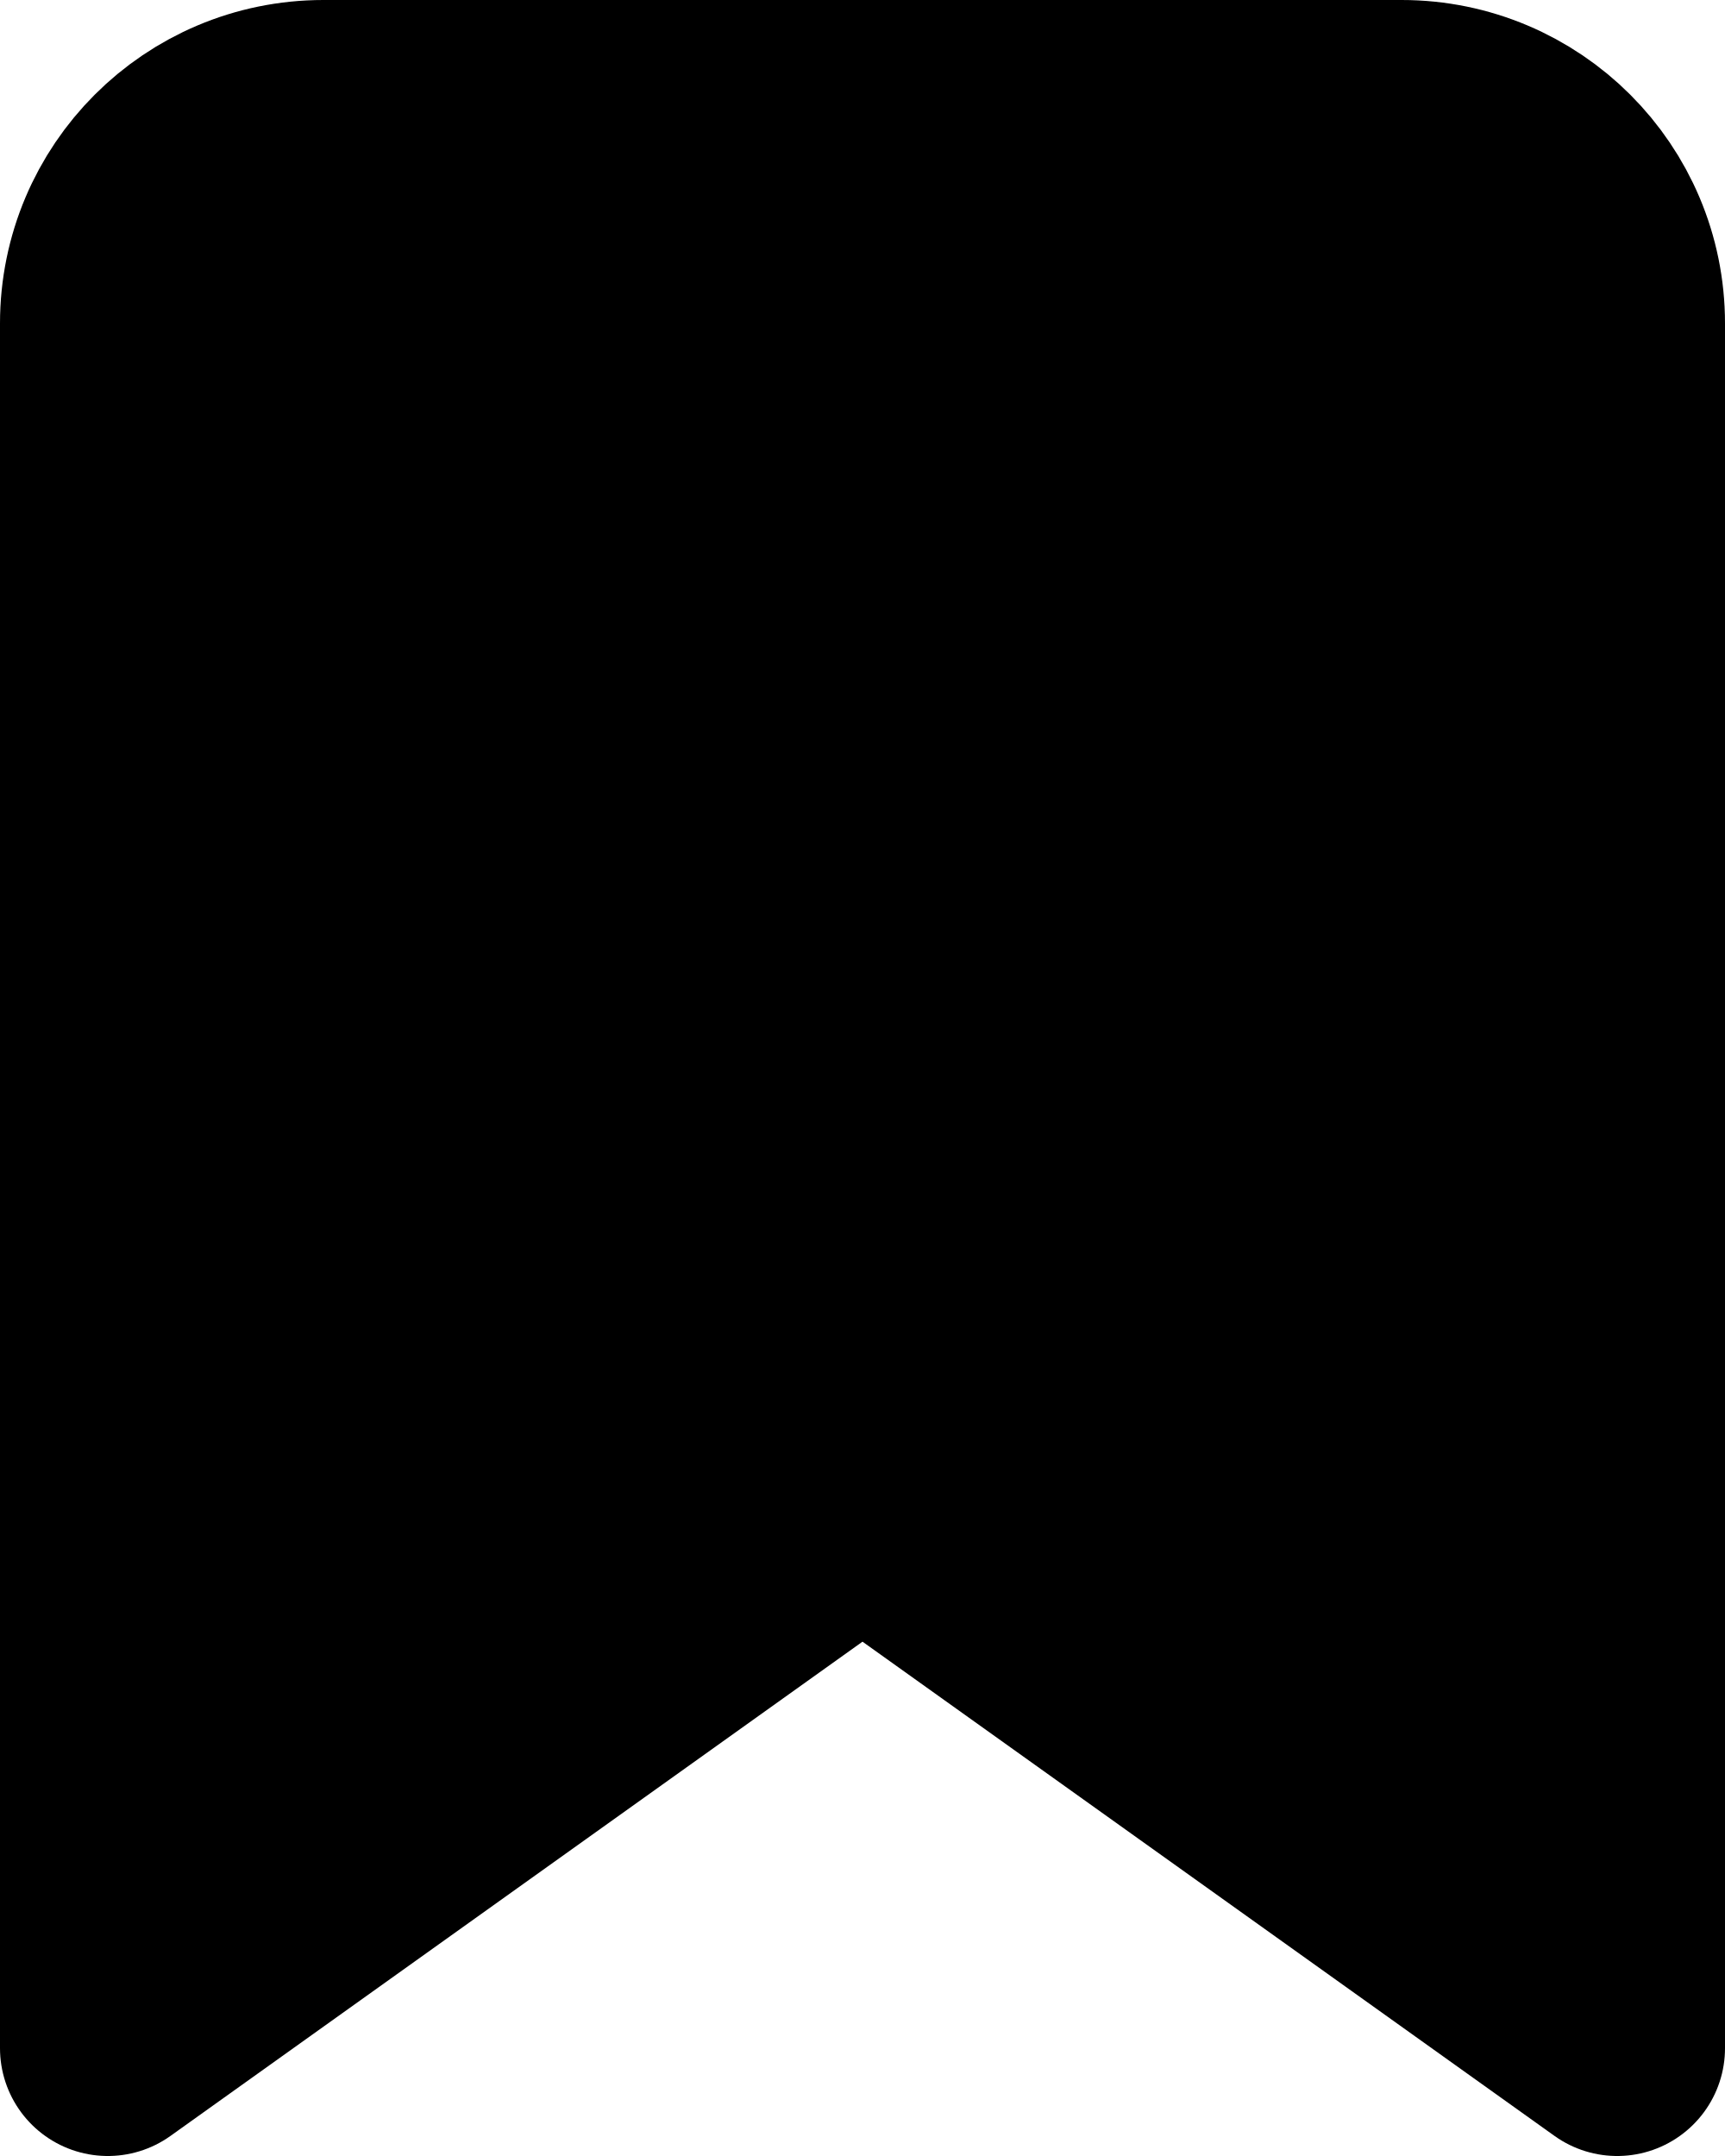
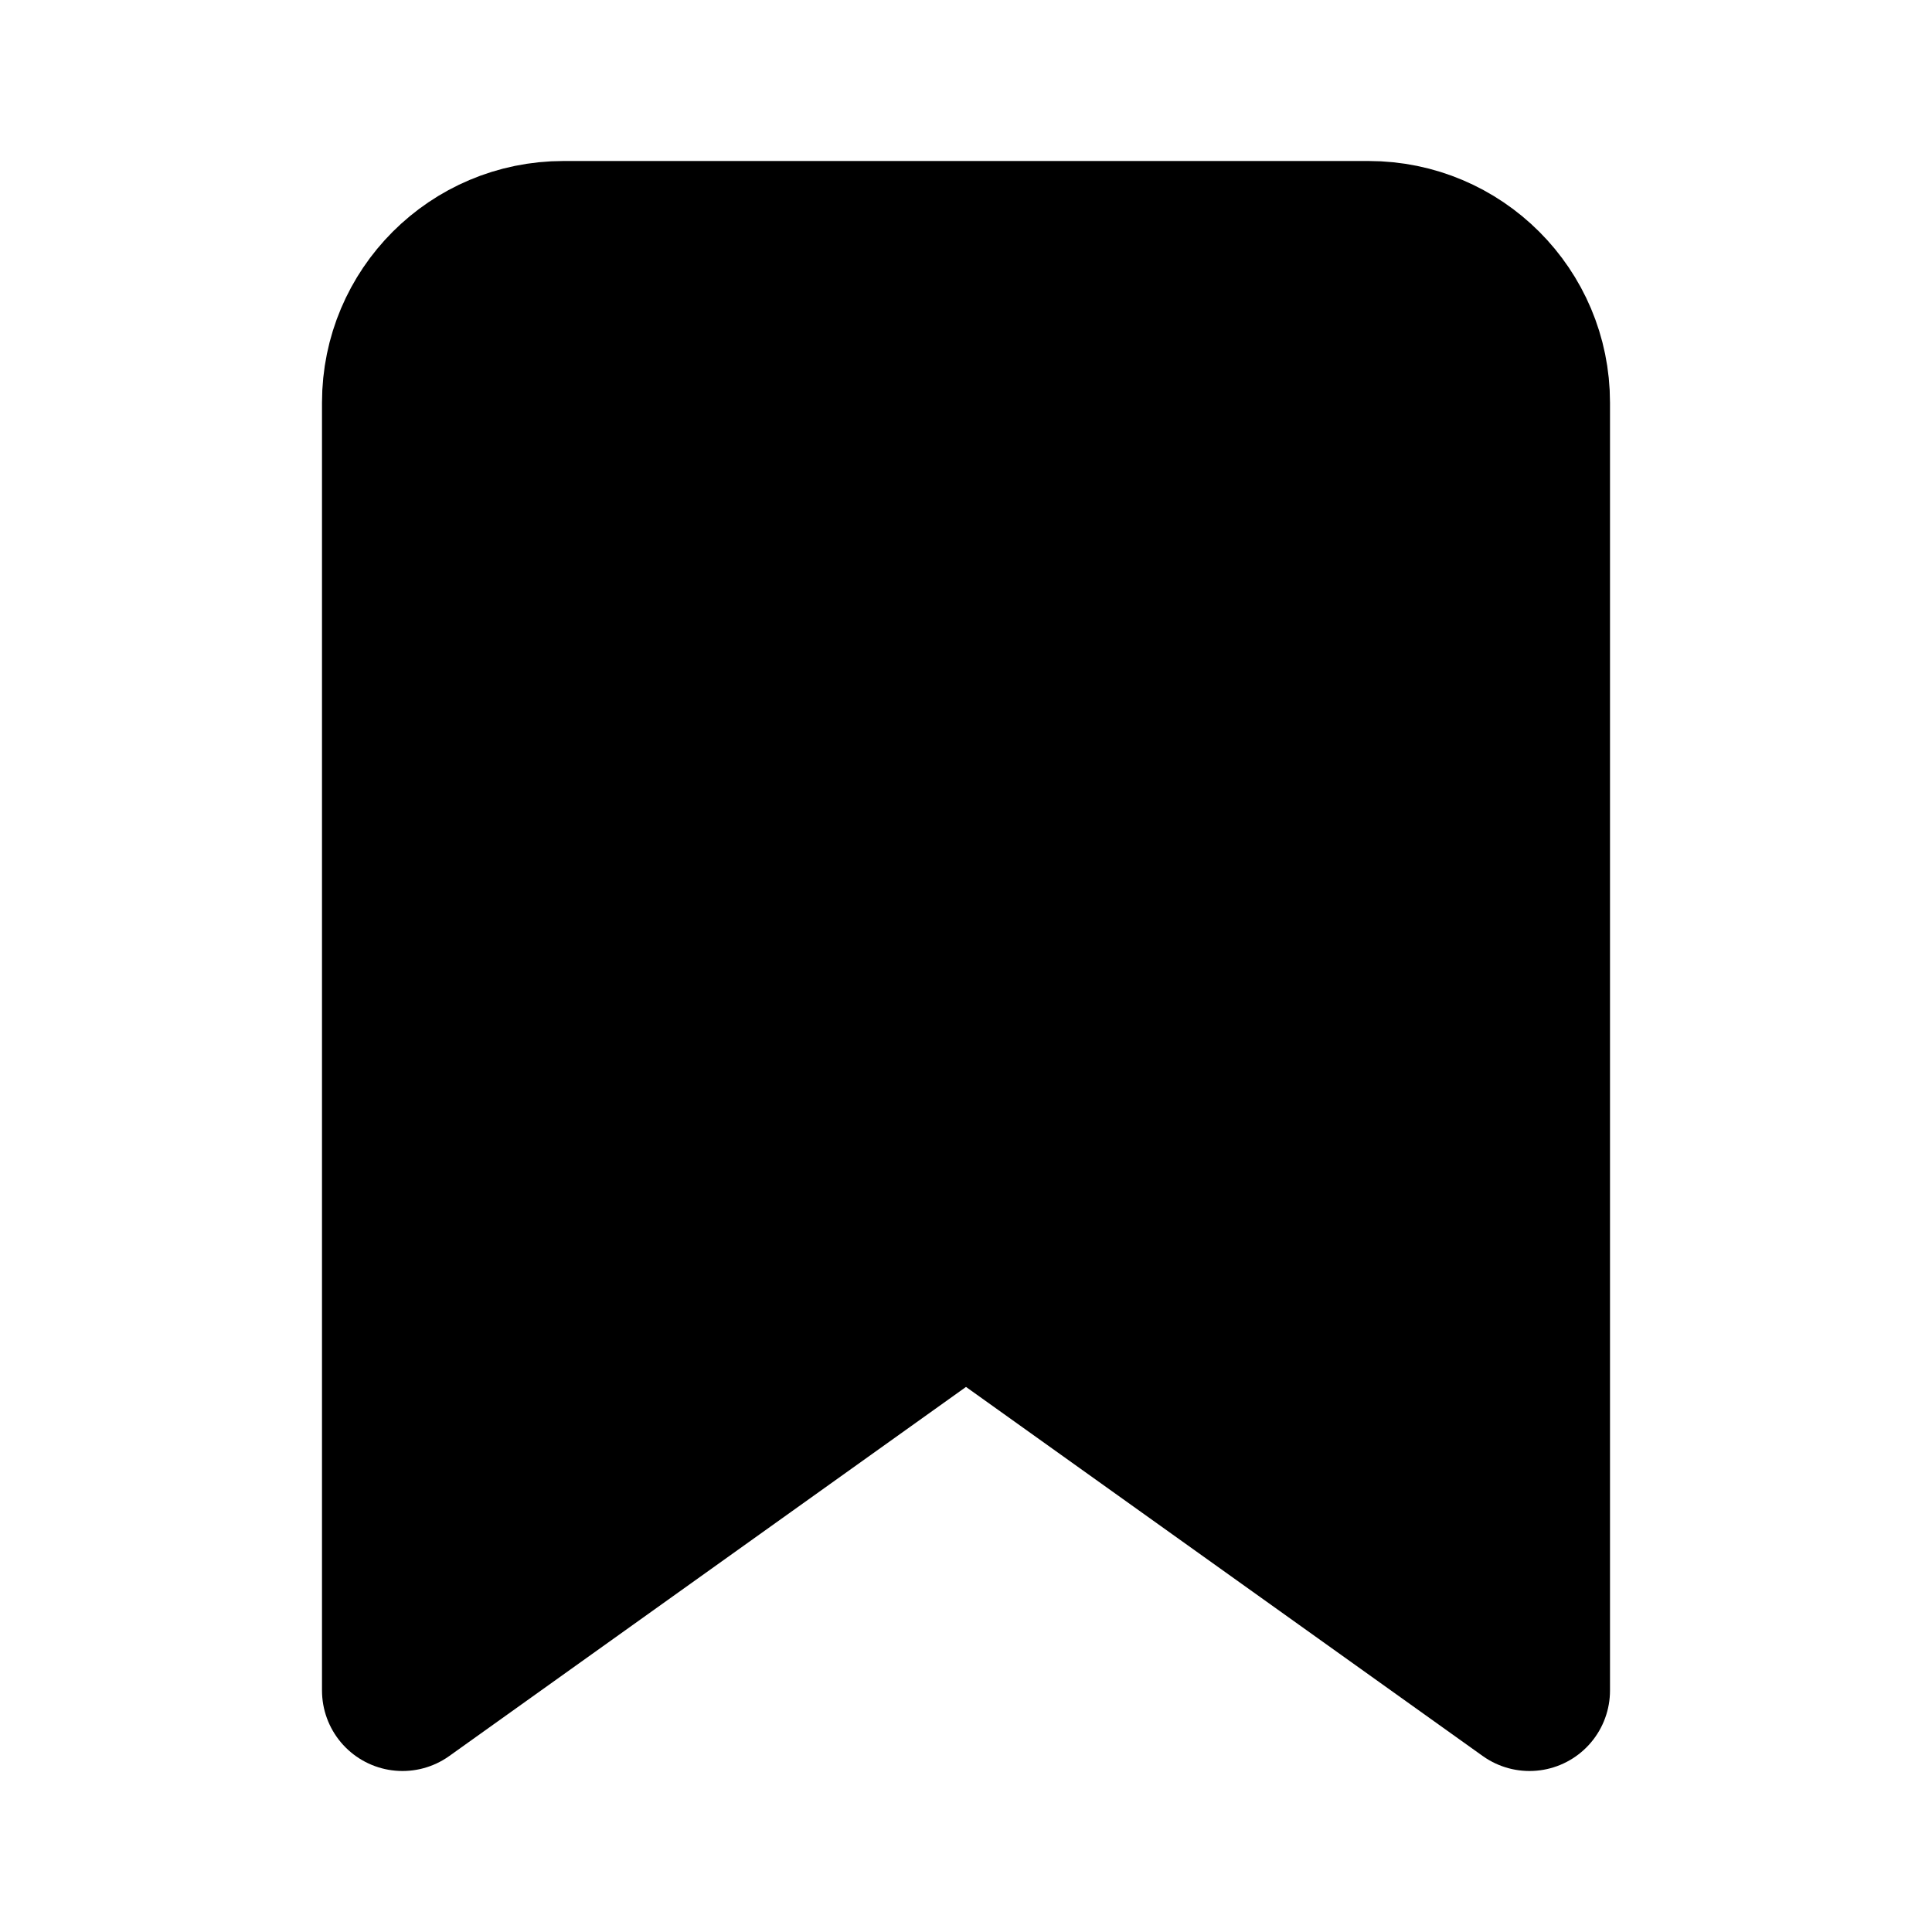
- <svg xmlns="http://www.w3.org/2000/svg" viewBox="0 0 16 20">
-   <path fill="currentColor" stroke="currentColor" d="m14 18-7-5-7 5v-16c0-1.105.895-2 2-2h10c1.105 0 2 .895 2 2z" style="stroke-width:2;fill-rule:evenodd;stroke-linecap:round;stroke-linejoin:round" transform="translate(1 1)" />
+ <svg xmlns="http://www.w3.org/2000/svg" viewBox="0 0 24 24" fill="currentColor" stroke="currentColor" stroke-width="2" stroke-linecap="round" stroke-linejoin="round" class="Icon Icon-bookmark">
+   <path d="M19 21l-7-5-7 5V5a2 2 0 0 1 2-2h10a2 2 0 0 1 2 2z" />
</svg>
